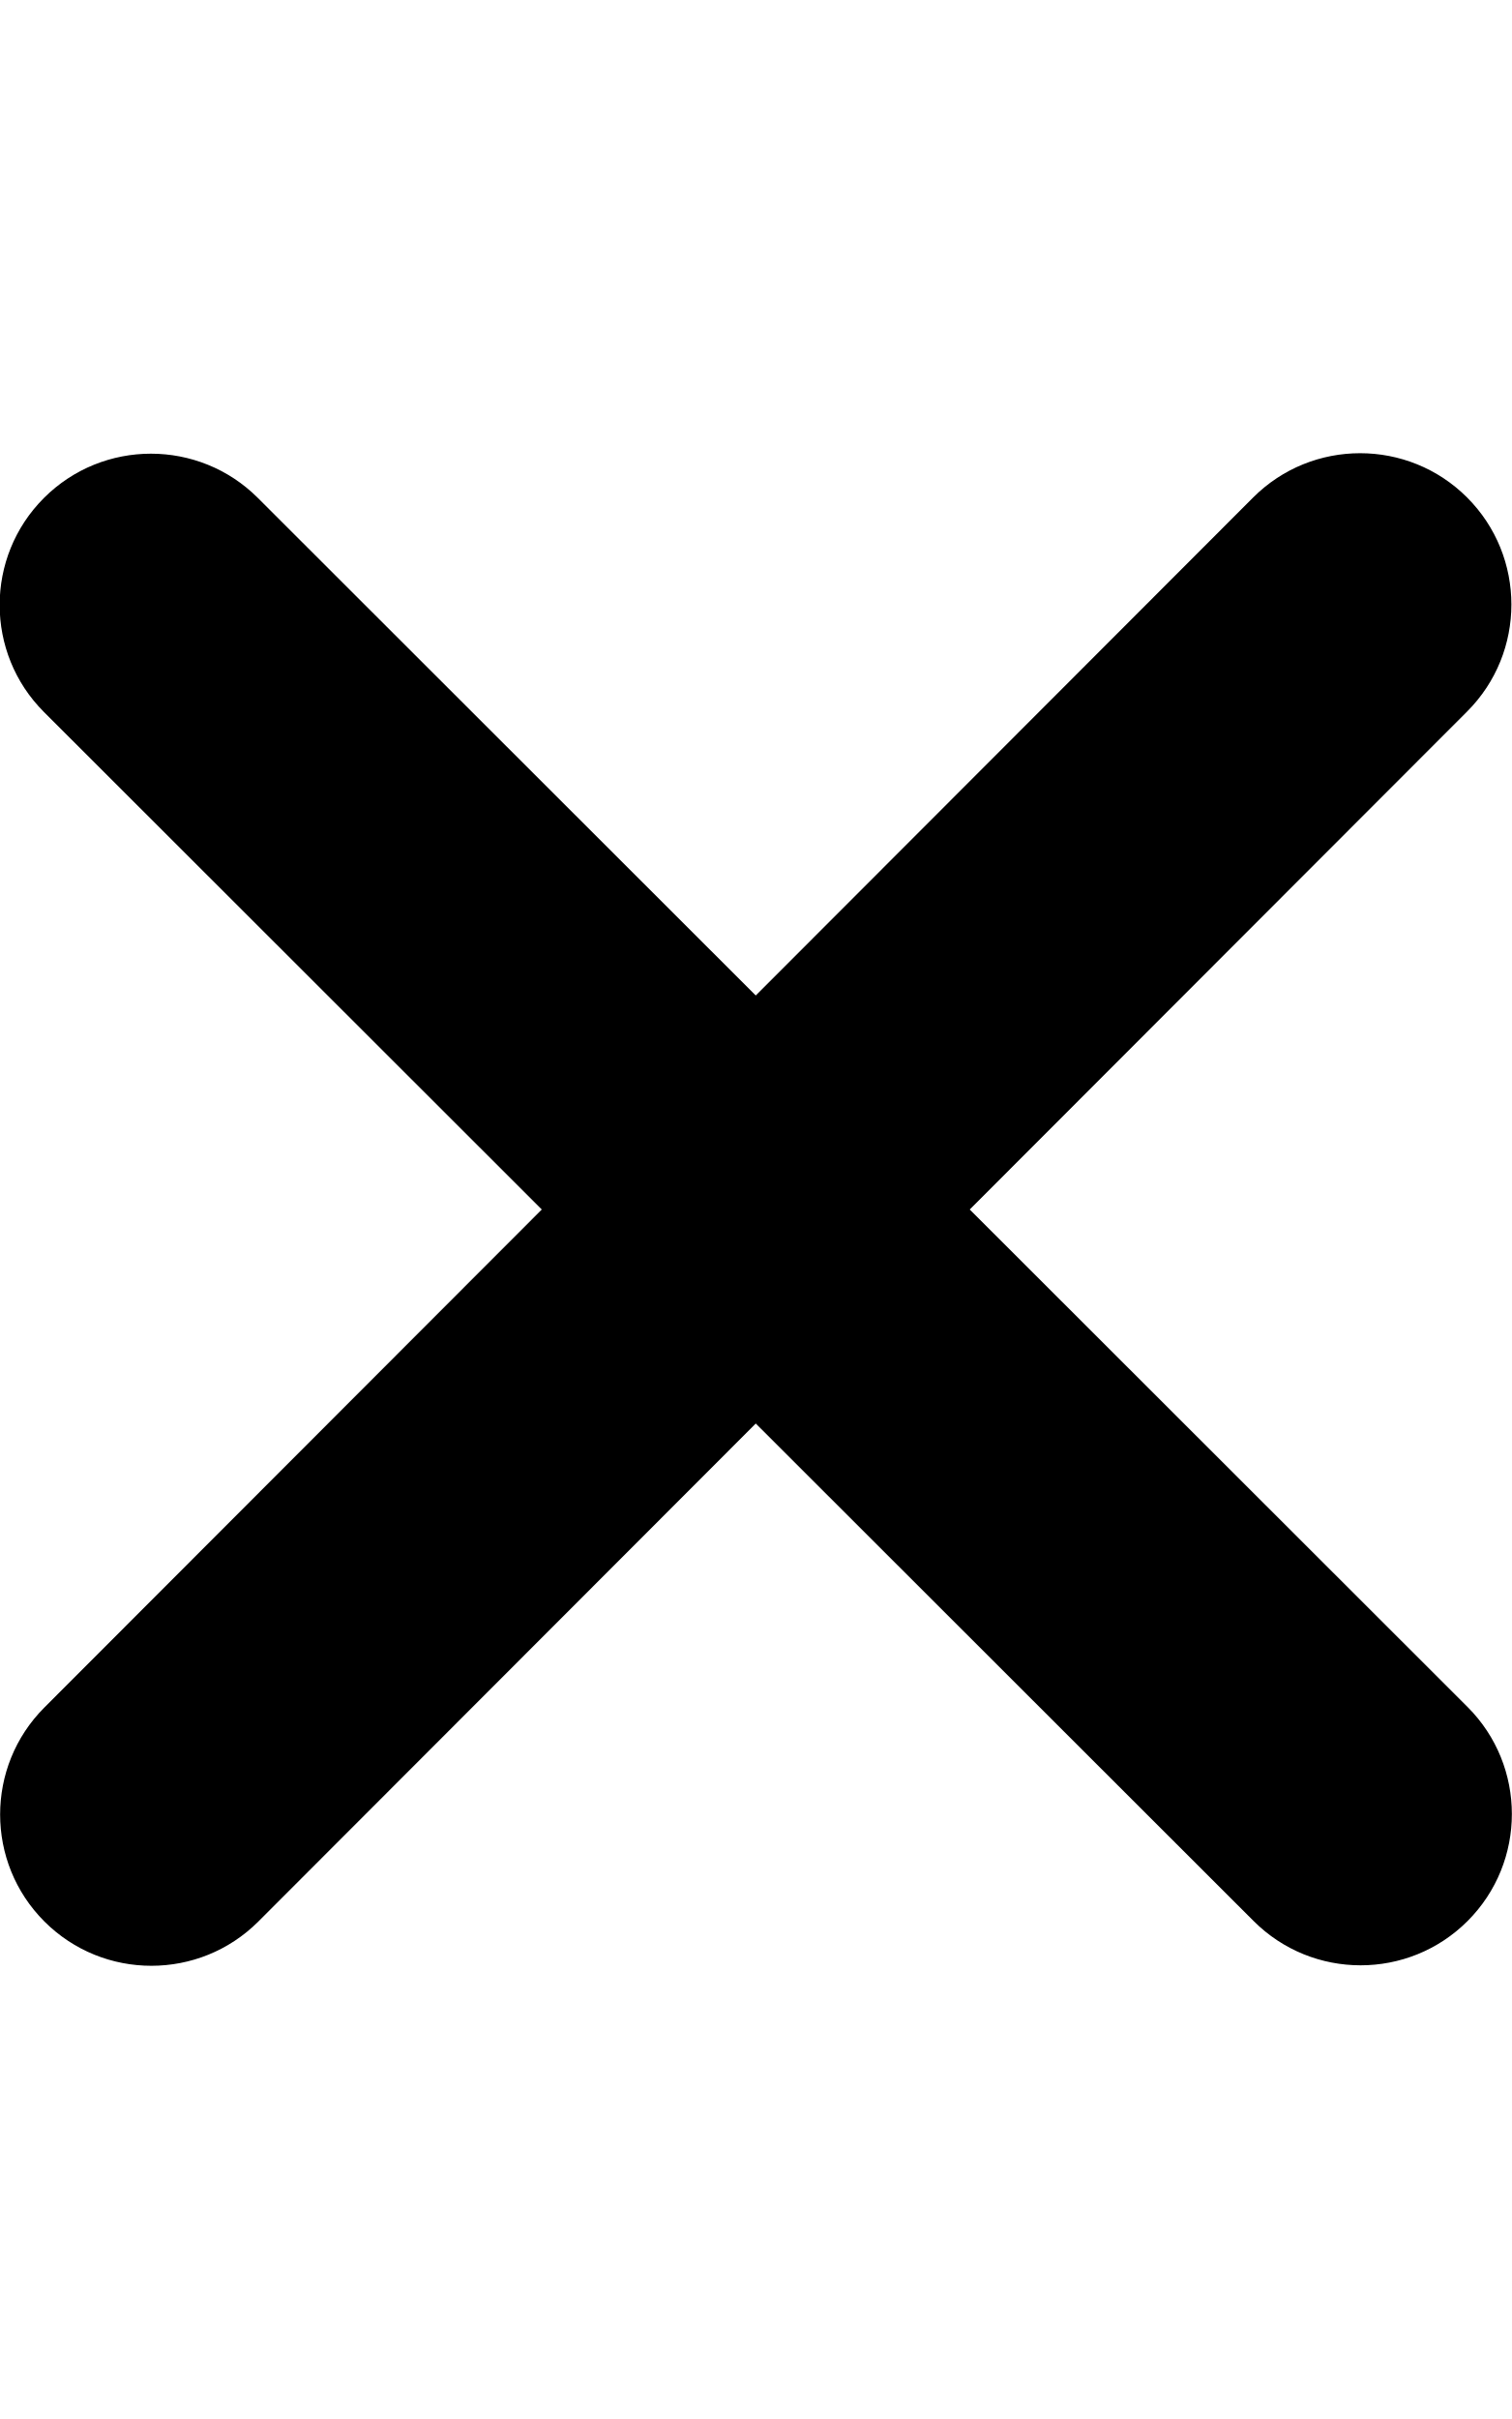
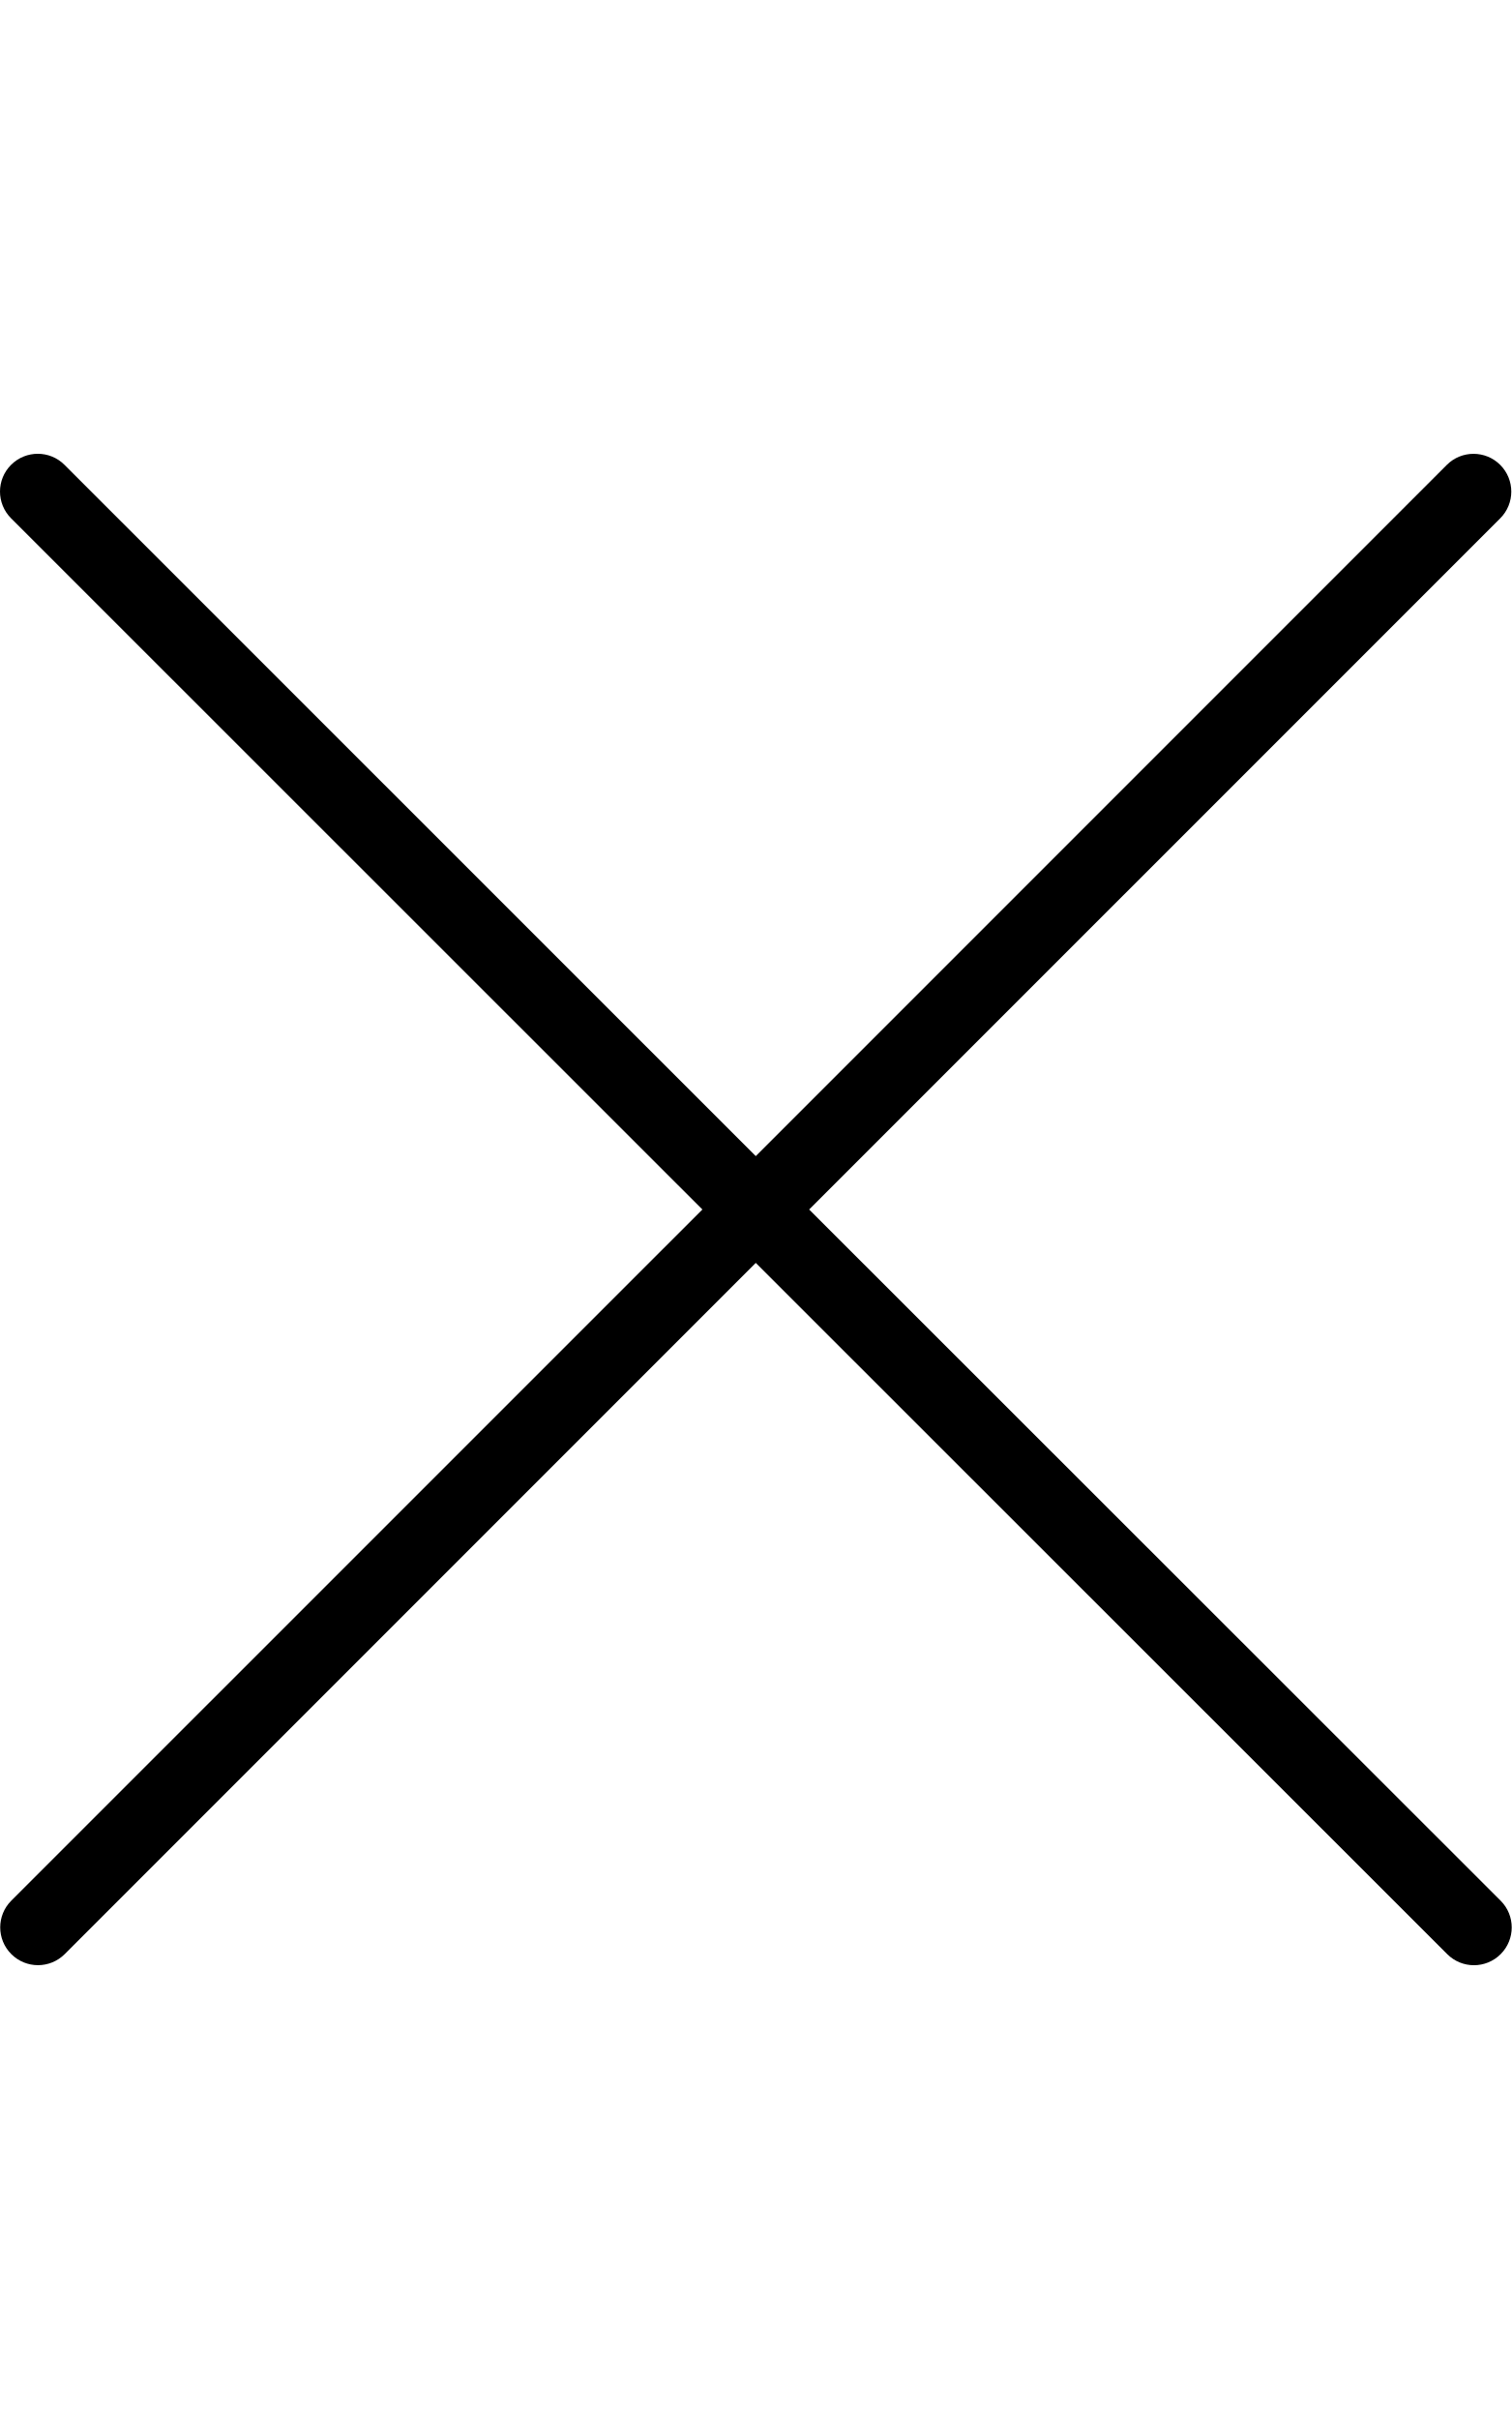
<svg xmlns="http://www.w3.org/2000/svg" viewBox="0 0 320 512">
-   <path d="M310.6 150.6c12.5-12.5 12.5-32.8 0-45.3s-32.8-12.5-45.3 0L160 210.7 54.6 105.4c-12.5-12.5-32.8-12.5-45.3 0s-12.5 32.8 0 45.3L114.7 256 9.4 361.4c-12.5 12.5-12.5 32.8 0 45.3s32.8 12.5 45.3 0L160 301.3 265.4 406.6c12.5 12.5 32.8 12.5 45.3 0s12.5-32.8 0-45.3L205.3 256 310.6 150.6z" />
+   <path d="M317.7 402.3c3.125 3.125 3.125 8.188 0 11.31c-3.127 3.127-8.186 3.127-11.31 0L160 267.3l-146.3 146.3c-3.127 3.127-8.186 3.127-11.31 0c-3.125-3.125-3.125-8.188 0-11.31L148.7 256L2.344 109.7c-3.125-3.125-3.125-8.188 0-11.31s8.188-3.125 11.31 0L160 244.7l146.3-146.3c3.125-3.125 8.188-3.125 11.31 0s3.125 8.188 0 11.31L171.3 256L317.7 402.3z" />
</svg>
